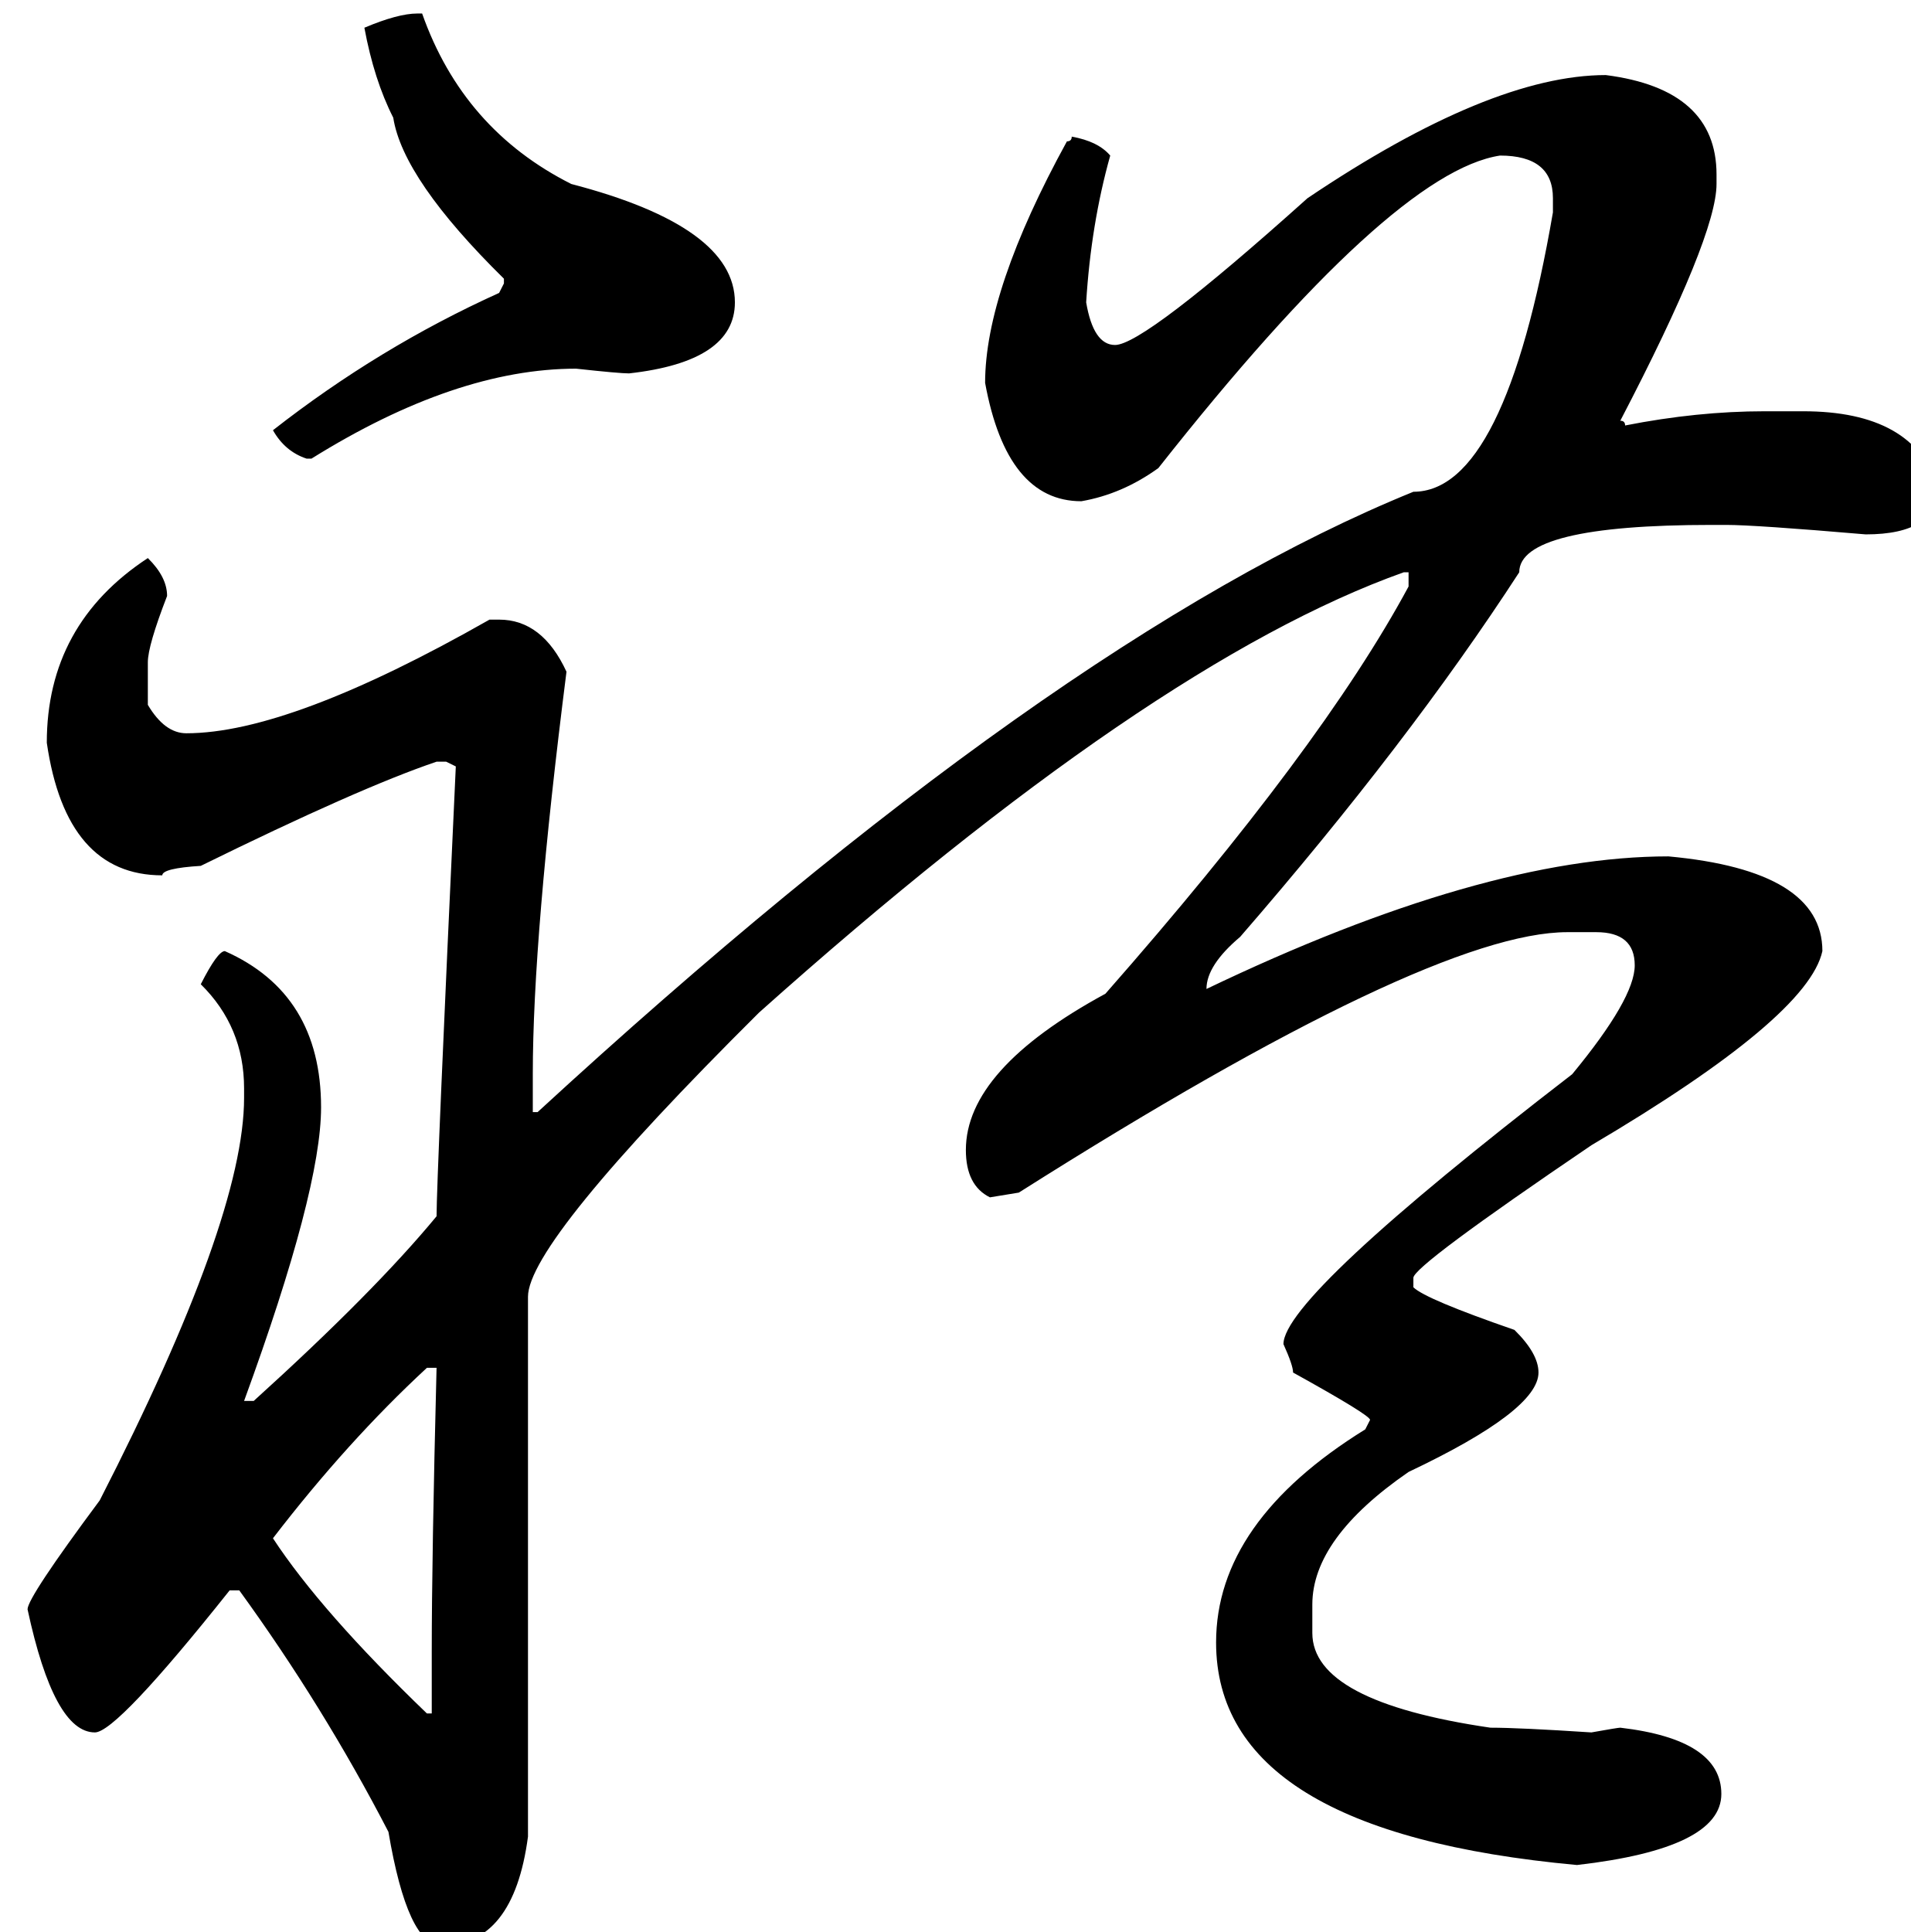
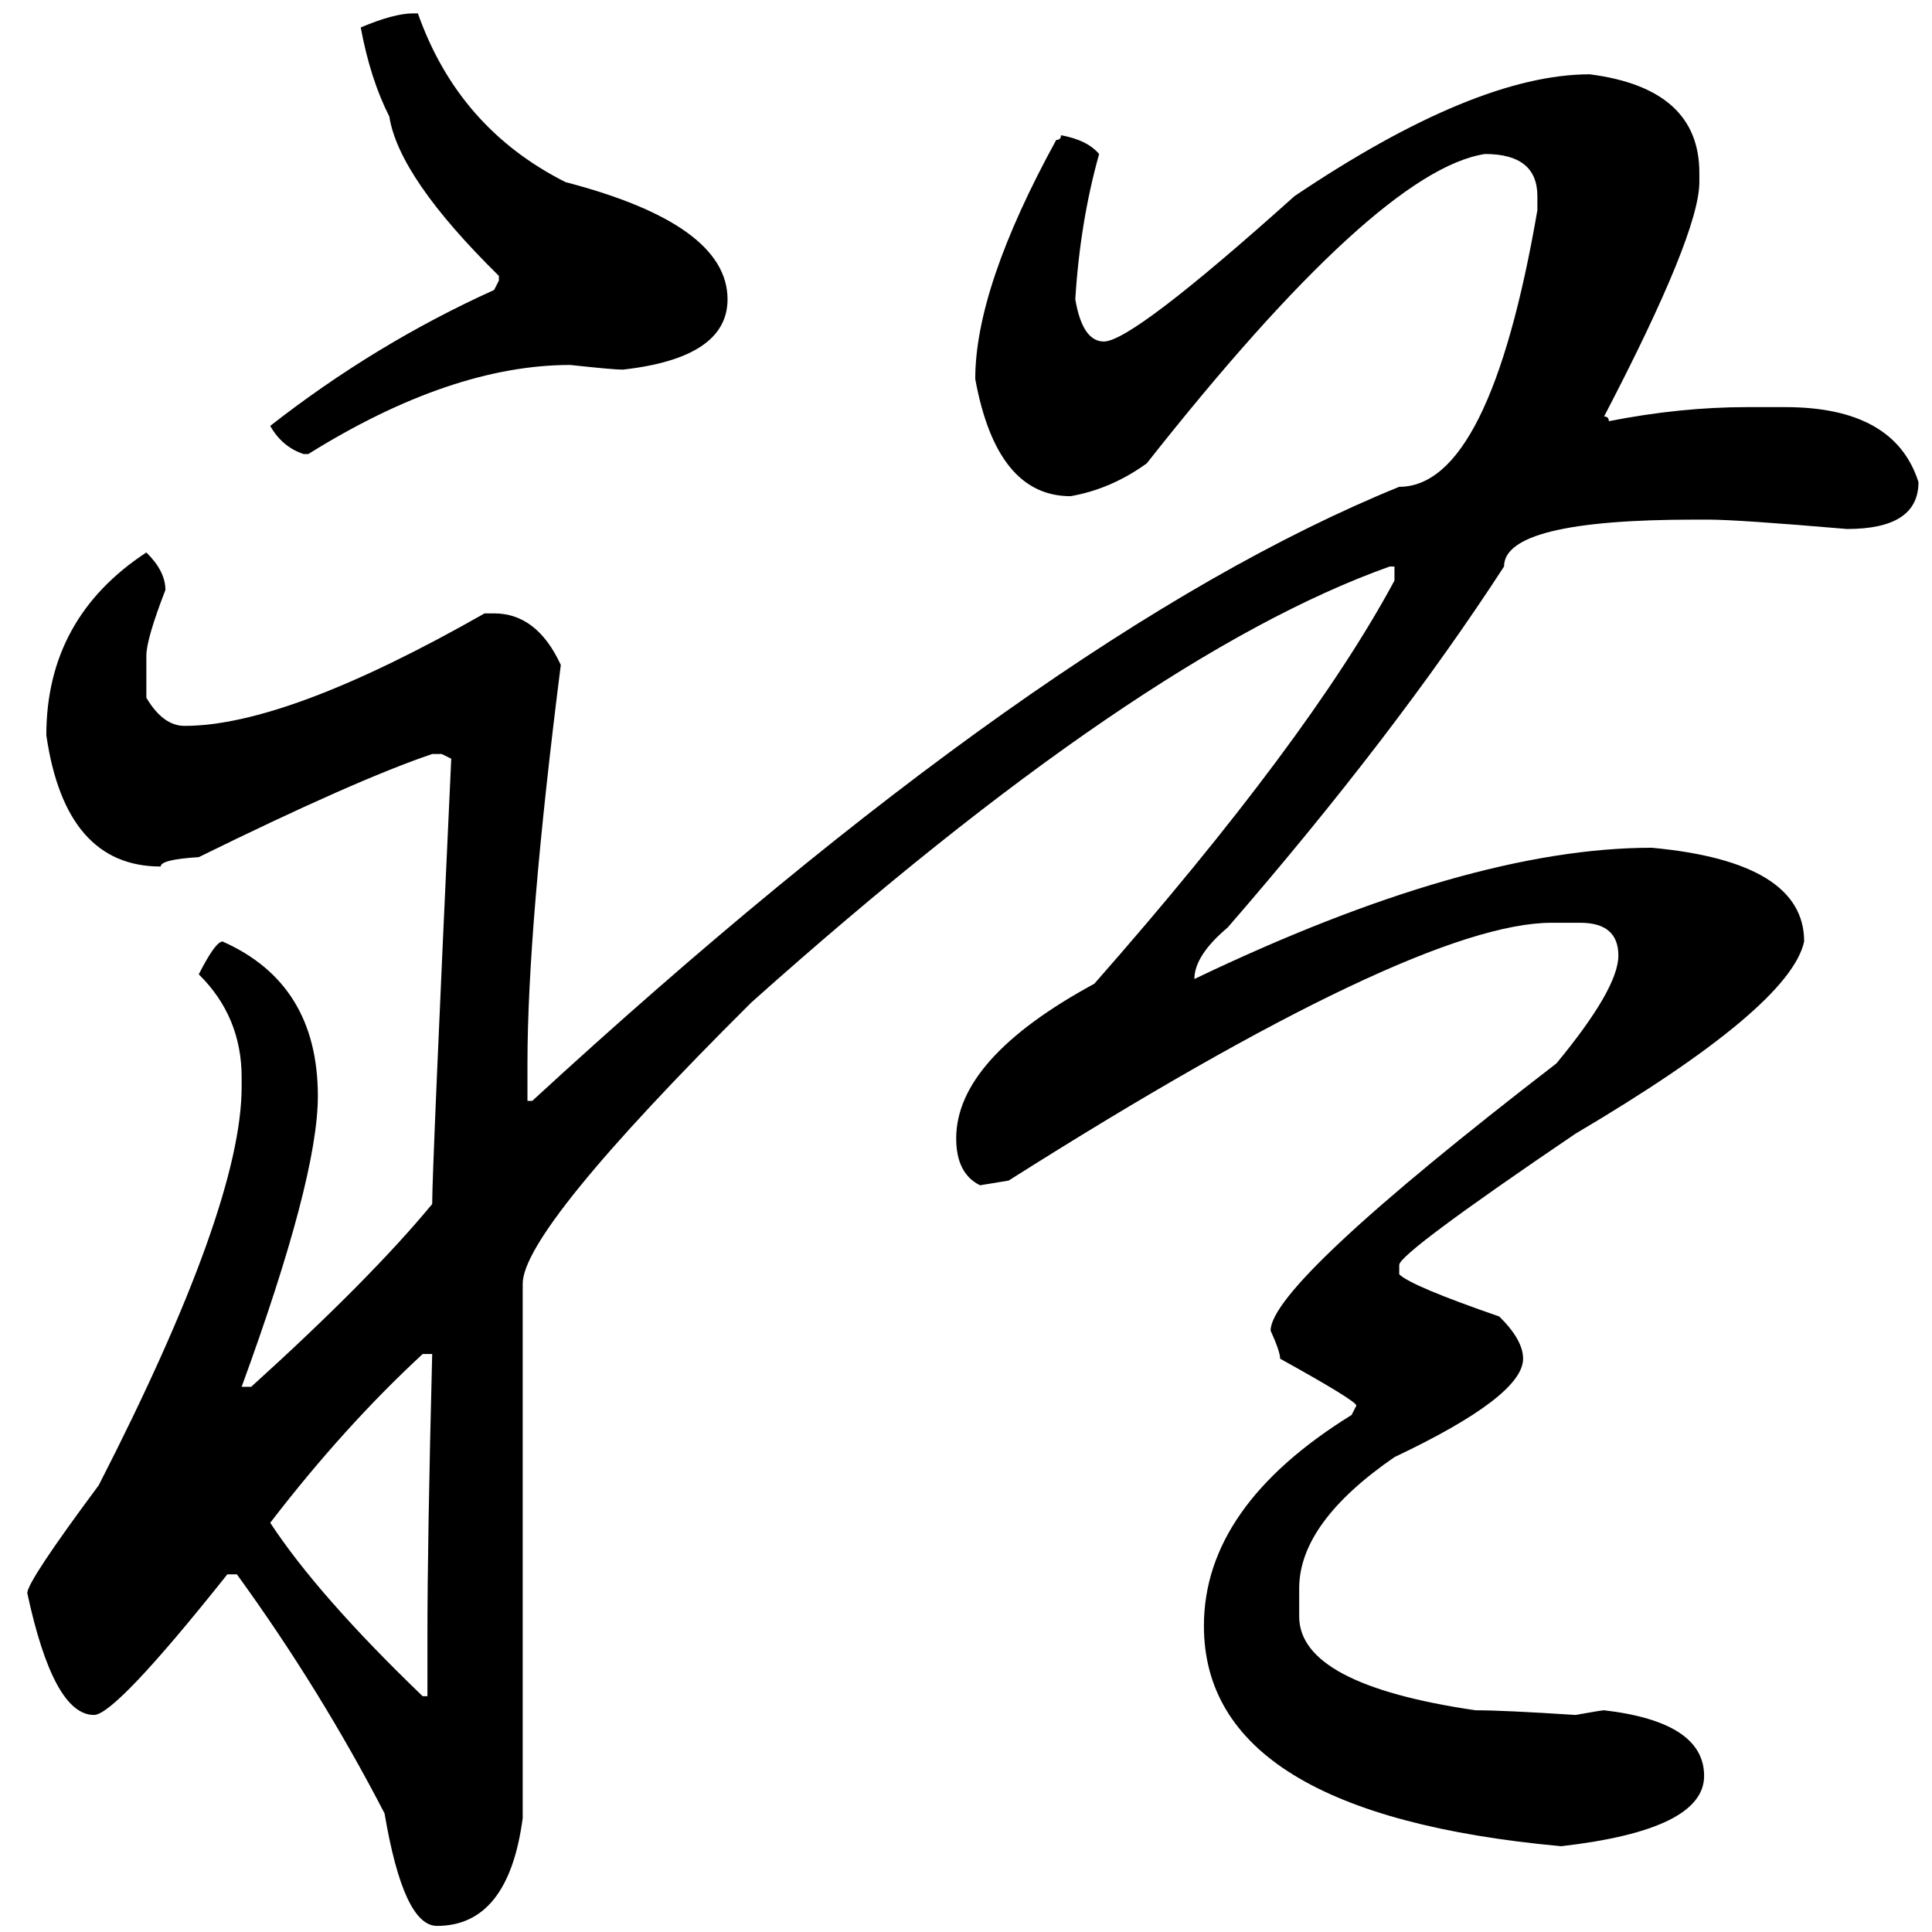
- <svg xmlns="http://www.w3.org/2000/svg" fill-opacity="1" color-rendering="auto" color-interpolation="auto" text-rendering="auto" stroke="black" stroke-linecap="square" stroke-miterlimit="10" shape-rendering="auto" stroke-opacity="1" fill="black" stroke-dasharray="none" font-weight="normal" stroke-width="1" font-family="'Dialog'" font-style="normal" stroke-linejoin="miter" font-size="12" stroke-dashoffset="0" image-rendering="auto" version="1.1" id="svg9">
+ <svg xmlns="http://www.w3.org/2000/svg" fill-opacity="1" color-rendering="auto" color-interpolation="auto" text-rendering="auto" stroke="black" stroke-linecap="square" stroke-miterlimit="10" shape-rendering="auto" stroke-opacity="1" fill="black" stroke-dasharray="none" font-weight="normal" stroke-width="1" font-family="'Dialog'" font-style="normal" stroke-linejoin="miter" font-size="12" stroke-dashoffset="0" image-rendering="auto" version="1.1" id="svg9" width="100%" height="100%" viewBox="0 0 100 100" preserveAspectRatio="xMidYMid meet">
  <defs id="genericDefs" />
  <g id="g7" transform="matrix(0.4383486,0,0,0.4313356,-12.76626,-56.08175)">
    <g id="g5">
      <path d="m 77.906,131.625 h 0.563 q 4.781,13.781 17.437,20.25 19.125,5.062 19.125,14.062 0,7.031 -12.375,8.438 -1.125,0 -6.187,-0.562 -14.063,0 -30.938,10.688 h -0.562 q -2.531,-0.844 -3.938,-3.375 12.375,-9.844 26.438,-16.312 l 0.562,-1.125 V 163.125 Q 76.219,151.312 75.094,144 q -2.25,-4.5 -3.375,-10.688 3.937,-1.688 6.187,-1.688 z m 138.938,7.312 q 12.937,1.688 12.937,11.812 v 1.125 q 0,6.188 -11.25,28.125 0.563,0 0.563,0.562 8.437,-1.688 16.312,-1.688 h 4.5 q 12.938,0 15.75,9 0,5.625 -8.437,5.625 -12.938,-1.125 -16.313,-1.125 h -1.687 q -22.5,0 -22.5,5.625 -12.938,20.25 -32.625,43.312 -3.938,3.375 -3.938,6.188 32.344,-15.75 54,-15.75 18,1.688 18,11.25 -1.687,7.875 -27,23.062 -20.812,14.344 -20.812,15.75 v 1.125 q 1.406,1.406 11.812,5.062 2.813,2.812 2.813,5.062 0,4.5 -15.188,11.812 -11.25,7.875 -11.25,15.75 V 324 q 0,8.156 20.813,11.25 3.375,0 11.812,0.562 3.094,-0.562 3.375,-0.562 11.813,1.406 11.813,7.875 0,6.469 -16.875,8.438 -42.188,-3.938 -42.188,-26.438 0,-14.344 17.438,-25.312 l 0.562,-1.125 q 0,-0.562 -9,-5.625 0,-0.844 -1.125,-3.375 0,-5.625 33.75,-32.062 7.313,-9 7.313,-12.938 0,-3.938 -4.5,-3.938 h -3.375 q -16.031,0 -64.125,30.938 l -3.375,0.562 q -2.813,-1.406 -2.813,-5.625 0,-9.562 16.313,-18.562 25.312,-29.25 35.437,-48.375 V 198 h -0.562 q -29.531,10.688 -75.375,52.312 -27,27.281 -27,33.75 v 64.125 q -1.688,12.938 -10.125,12.938 -3.938,0 -6.188,-13.5 -7.594,-14.906 -17.437,-28.688 h -1.125 q -13.219,16.875 -15.75,16.875 -4.781,0 -7.875,-14.625 0,-1.406 8.437,-12.938 16.875,-33.469 16.875,-47.812 v -1.125 q 0,-7.312 -5.062,-12.375 Q 54.562,243 55.406,243 q 11.25,5.062 11.25,18.562 0,9.844 -9,34.875 h 1.125 Q 72.844,283.5 80.156,274.5 q 0,-4.219 2.25,-53.438 L 81.281,220.5 h -1.125 q -9,3.094 -27.562,12.375 -4.5,0.281 -4.5,1.125 -11.25,0 -13.5,-15.75 0,-14.062 11.812,-21.938 2.25,2.25 2.25,4.5 -2.25,5.906 -2.25,7.875 v 5.062 q 1.969,3.375 4.5,3.375 12.094,0 35.438,-13.5 h 1.125 q 5.062,0 7.875,6.188 -3.938,31.5 -3.938,47.812 v 4.5 h 0.563 q 60.187,-56.25 102.375,-73.688 10.687,0 16.312,-33.188 v -1.688 q 0,-5.062 -6.187,-5.062 -12.656,1.969 -39.938,37.125 -4.219,3.094 -9,3.938 -8.719,0 -11.25,-14.062 0,-10.969 9.563,-28.688 0.562,0 0.562,-0.562 3.094,0.562 4.5,2.25 -2.25,8.156 -2.812,17.438 0.844,5.062 3.375,5.062 3.375,0 22.5,-17.438 21.375,-14.625 34.875,-14.625 z M 61.031,312.75 q 5.625,8.719 18,20.812 h 0.563 V 326.25 q 0,-11.25 0.562,-33.75 h -1.125 q -9.281,8.719 -18,20.25 z" id="path3" style="stroke:none" />
    </g>
  </g>
</svg>
